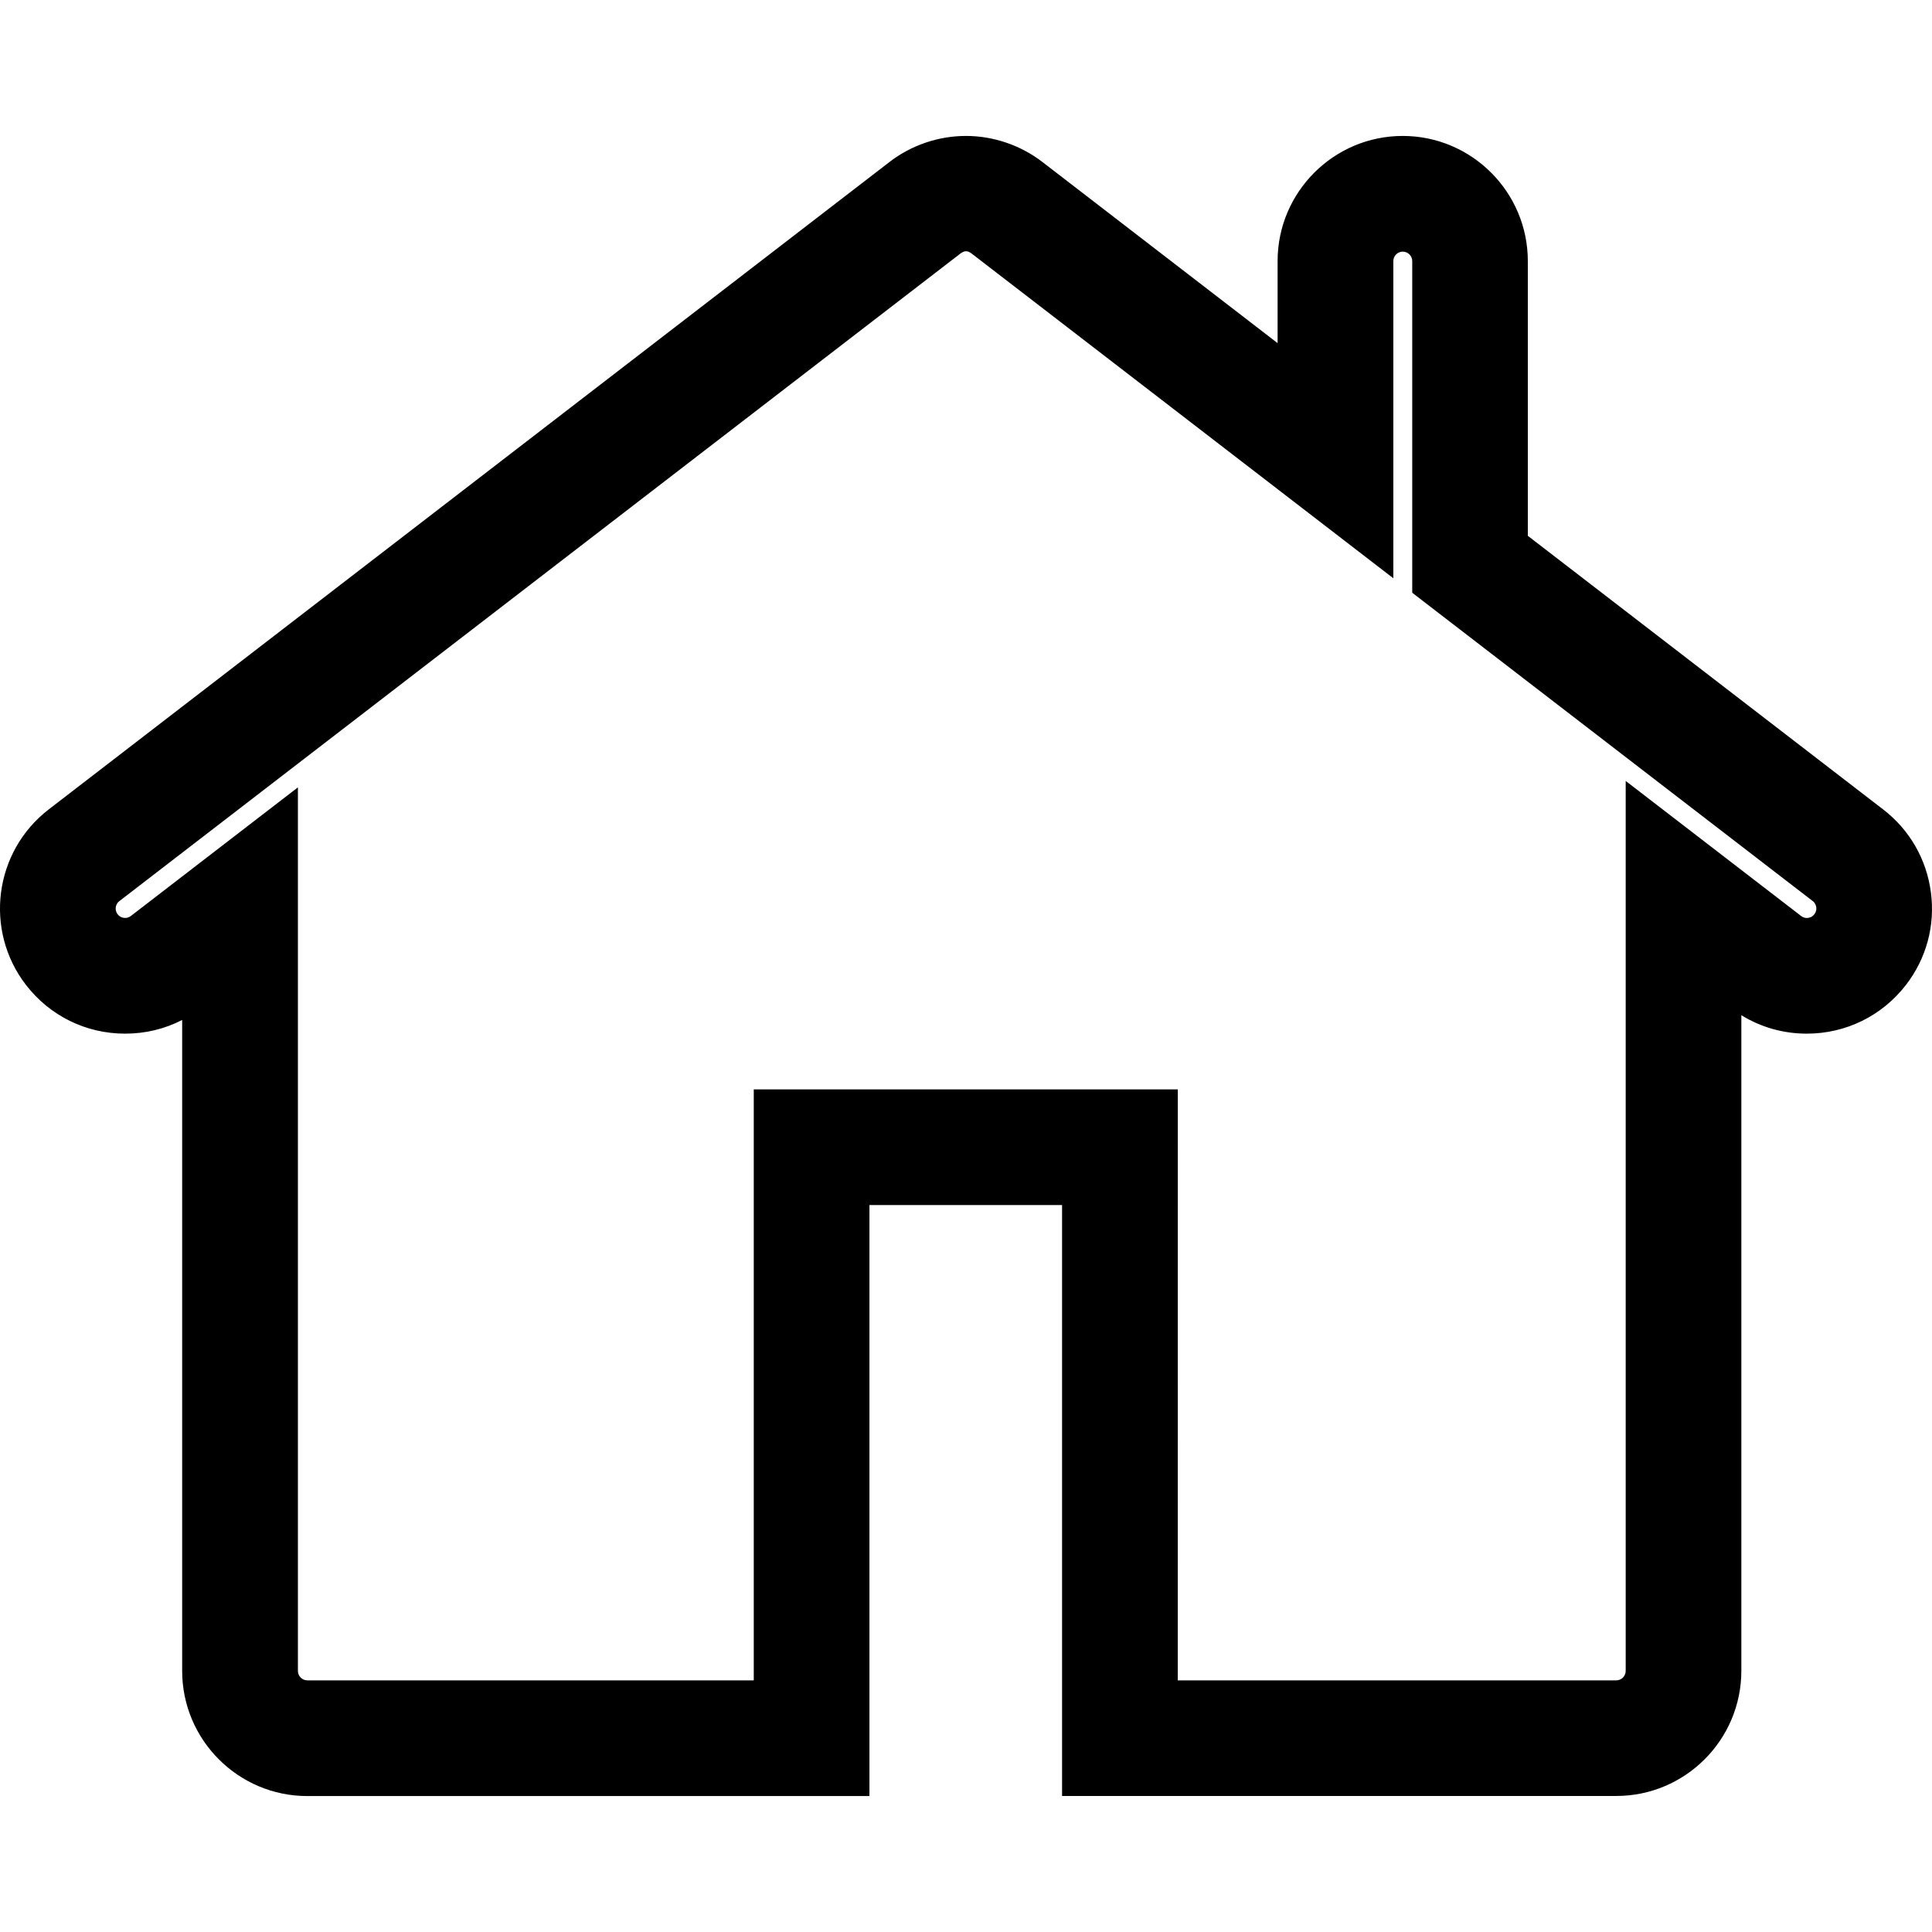
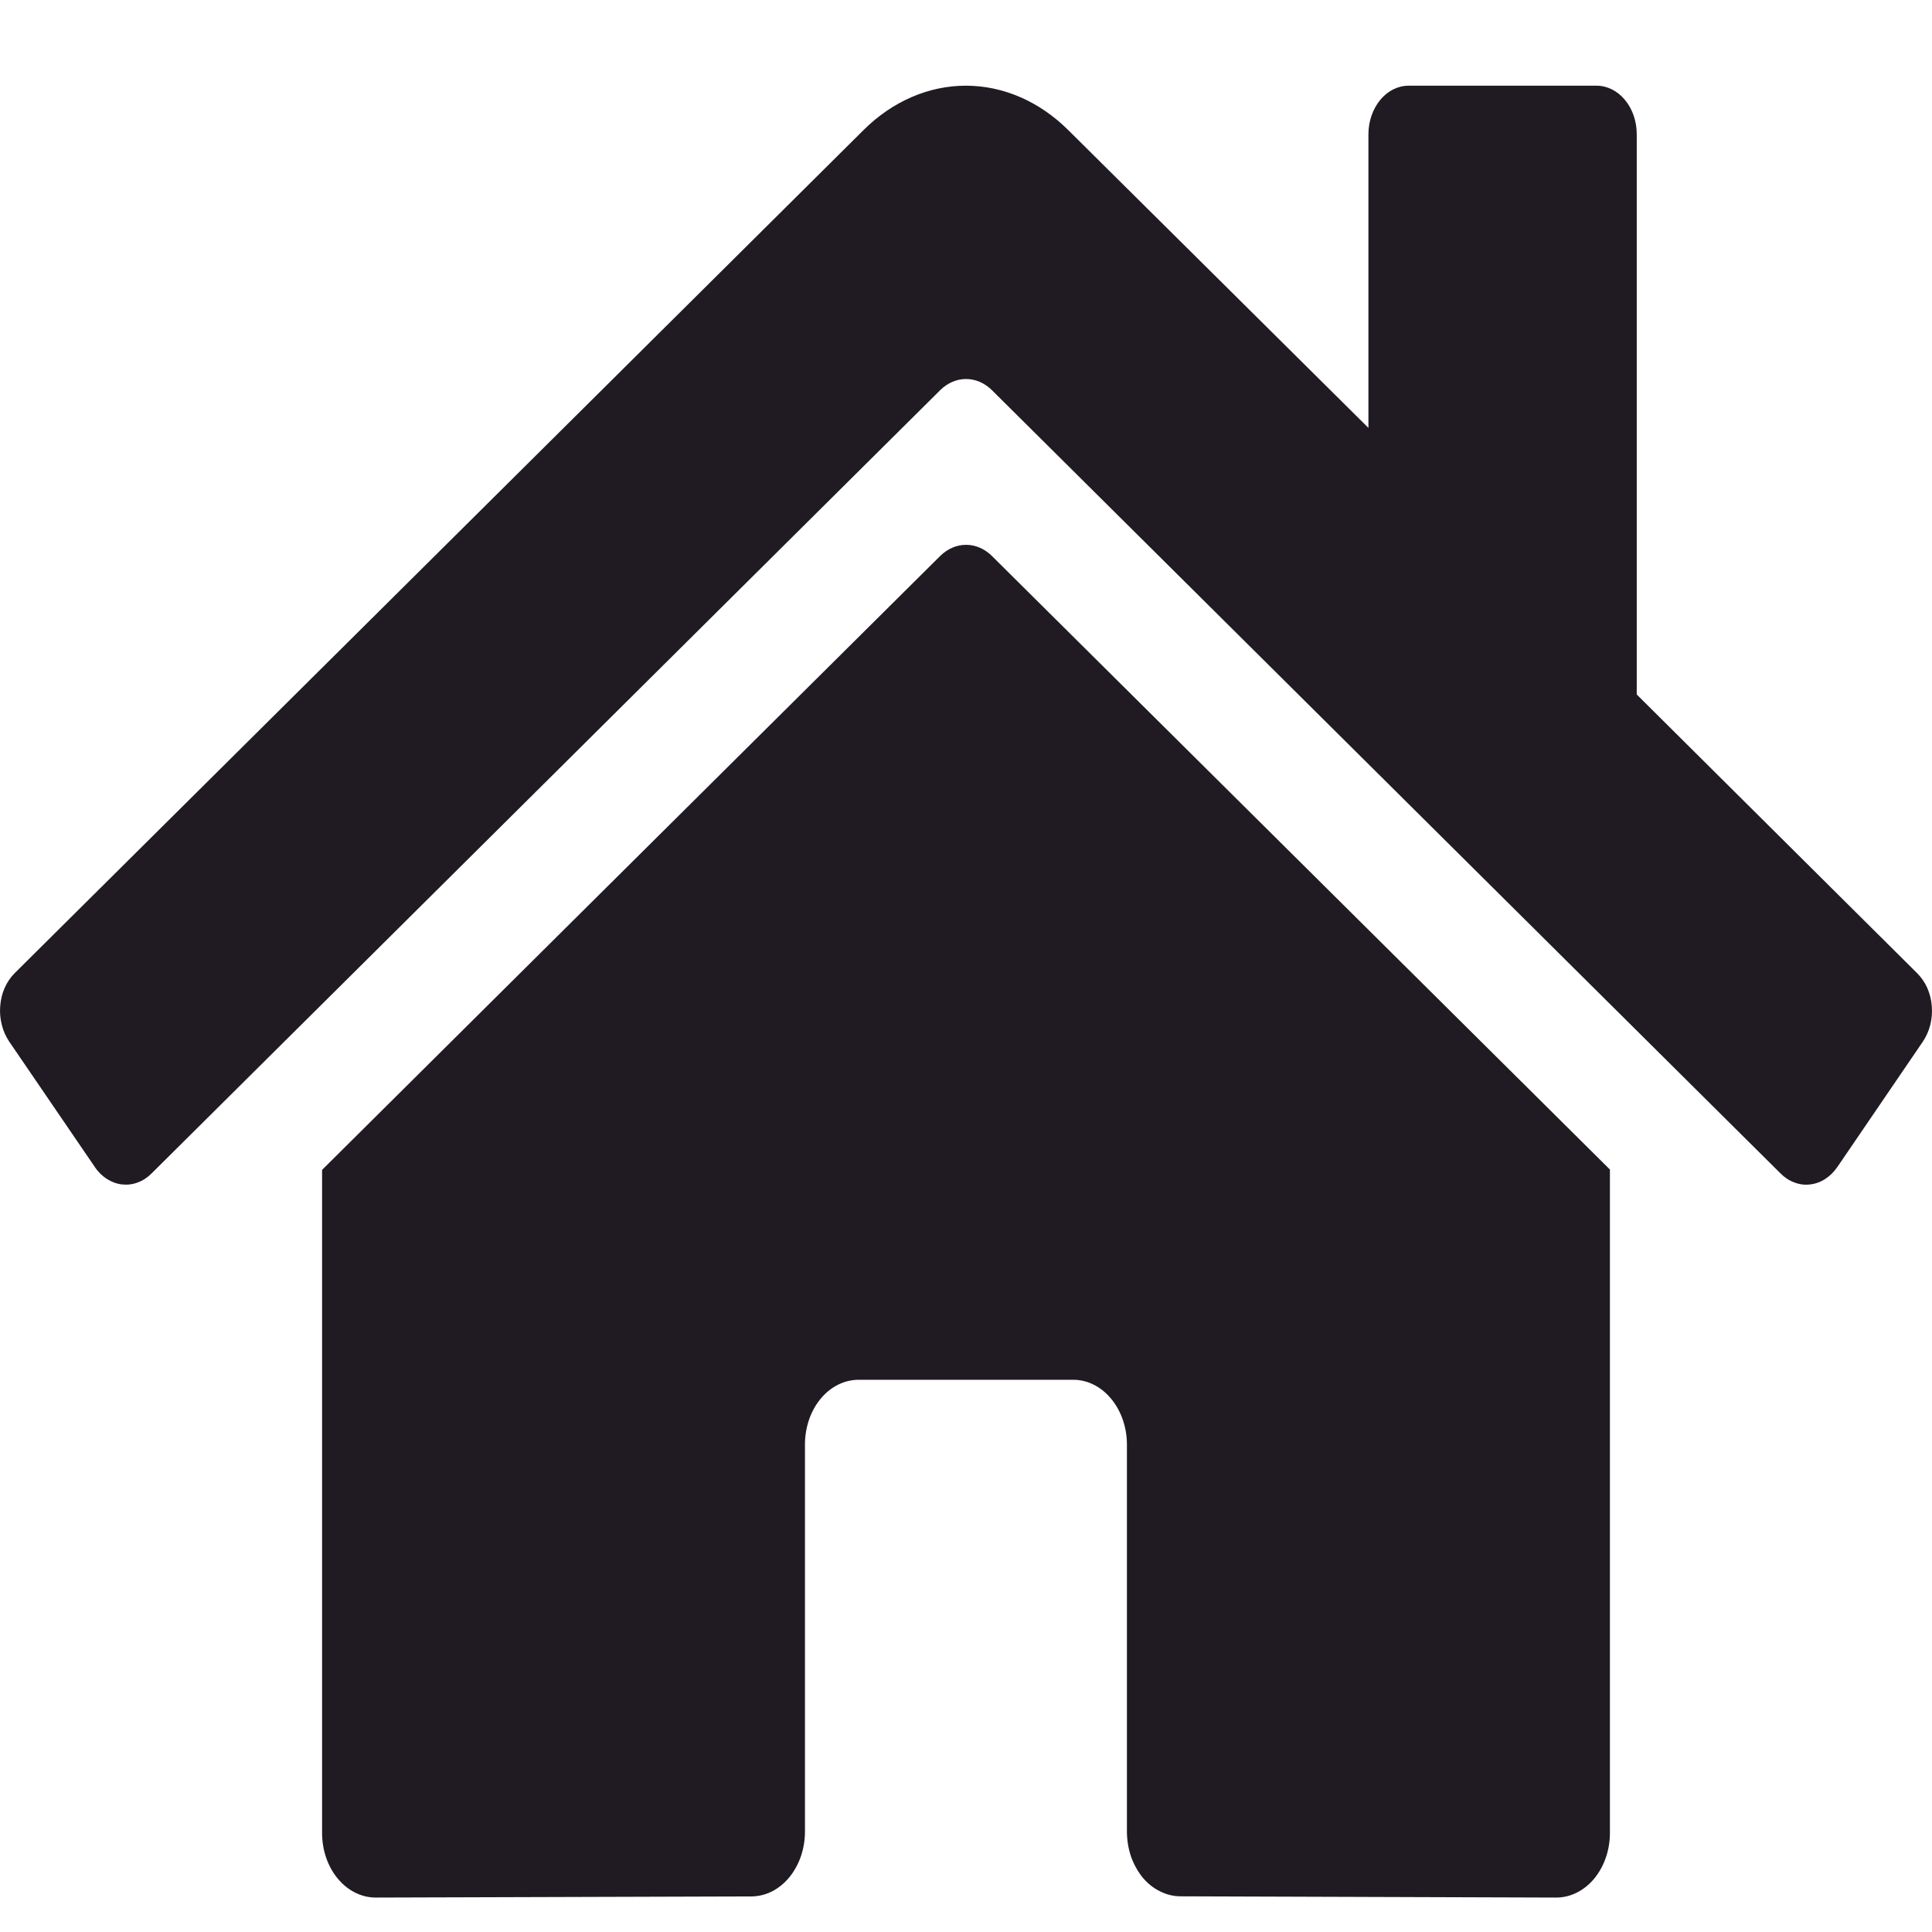
- <svg xmlns="http://www.w3.org/2000/svg" version="1.1" id="Capa_1" x="0px" y="0px" width="63.699px" height="63.699px" viewBox="0 0 63.699 63.699" style="enable-background:new 0 0 63.699 63.699;" xml:space="preserve">
-   <g>
-     <path d="M63.663,29.424c-0.143-1.093-0.701-2.065-1.575-2.737l-11.715-9.021V8.608c0-2.275-1.851-4.126-4.125-4.126   c-2.273,0-4.125,1.851-4.125,4.126v2.705l-7.758-5.975c-0.718-0.551-1.612-0.856-2.517-0.856c-0.906,0-1.801,0.304-2.519,0.857   L1.606,26.687c-1.802,1.389-2.139,3.983-0.751,5.785c0.788,1.022,1.979,1.608,3.271,1.608c0.664,0,1.302-0.153,1.88-0.451V55.09   c0,2.275,1.851,4.127,4.126,4.127h18.534V39.732h6.351v19.482h18.271c2.274,0,4.125-1.85,4.125-4.127V33.472   c0.649,0.399,1.387,0.608,2.157,0.608c1.289,0,2.482-0.586,3.27-1.606C63.514,31.601,63.807,30.518,63.663,29.424z M59.819,30.144   c-0.08,0.105-0.189,0.122-0.247,0.122c-0.069,0-0.132-0.021-0.188-0.065L53.6,25.748V55.09c0,0.173-0.14,0.312-0.311,0.312H38.832   l0.001-19.484H24.852v19.484H10.132c-0.171,0-0.31-0.141-0.31-0.312V25.96L4.315,30.2c-0.056,0.043-0.119,0.065-0.188,0.065   c-0.059,0-0.167-0.017-0.248-0.121c-0.065-0.084-0.07-0.171-0.062-0.229c0.007-0.058,0.034-0.141,0.118-0.205L31.661,8.363   c0.138-0.105,0.239-0.106,0.379,0l13.899,10.703V8.608c0-0.172,0.14-0.311,0.311-0.311s0.312,0.139,0.312,0.311v10.935   l13.205,10.166c0.084,0.064,0.108,0.147,0.116,0.205C59.891,29.975,59.885,30.062,59.819,30.144z" />
-   </g>
-   <g>
- </g>
-   <g>
- </g>
-   <g>
- </g>
-   <g>
- </g>
-   <g>
- </g>
-   <g>
- </g>
-   <g>
- </g>
-   <g>
- </g>
-   <g>
- </g>
-   <g>
- </g>
-   <g>
- </g>
-   <g>
- </g>
-   <g>
- </g>
-   <g>
- </g>
-   <g>
- </g>
+ <svg xmlns="http://www.w3.org/2000/svg" width="17" height="17" viewBox="0 0 17 17" fill="none">
+   <path d="M8.275 4.89L2.834 10.294V16.128C2.834 16.279 2.883 16.423 2.972 16.53C3.06 16.637 3.181 16.697 3.306 16.697L6.613 16.687C6.738 16.686 6.857 16.626 6.945 16.519C7.033 16.412 7.083 16.268 7.083 16.117V12.711C7.083 12.56 7.132 12.415 7.221 12.308C7.309 12.201 7.43 12.141 7.555 12.141H9.444C9.569 12.141 9.689 12.201 9.777 12.308C9.866 12.415 9.916 12.56 9.916 12.711V16.115C9.916 16.19 9.928 16.264 9.951 16.333C9.975 16.402 10.01 16.465 10.053 16.519C10.097 16.572 10.149 16.614 10.207 16.642C10.264 16.671 10.326 16.686 10.388 16.686L13.694 16.697C13.819 16.697 13.939 16.637 14.028 16.53C14.116 16.423 14.166 16.279 14.166 16.128V10.291L8.726 4.89C8.662 4.828 8.583 4.794 8.5 4.794C8.418 4.794 8.339 4.828 8.275 4.89ZM16.869 8.563L14.402 6.111V1.181C14.402 1.068 14.365 0.959 14.298 0.879C14.232 0.799 14.142 0.754 14.048 0.754H12.395C12.301 0.754 12.211 0.799 12.145 0.879C12.079 0.959 12.041 1.068 12.041 1.181V3.765L9.399 1.144C9.145 0.892 8.827 0.754 8.499 0.754C8.171 0.754 7.852 0.892 7.599 1.144L0.129 8.563C0.093 8.599 0.063 8.643 0.041 8.693C0.019 8.742 0.006 8.796 0.002 8.852C-0.003 8.908 0.002 8.964 0.016 9.018C0.029 9.072 0.052 9.122 0.081 9.165L0.834 10.268C0.863 10.312 0.9 10.348 0.941 10.374C0.982 10.4 1.027 10.417 1.073 10.422C1.12 10.427 1.167 10.422 1.211 10.405C1.256 10.389 1.297 10.362 1.333 10.326L8.275 3.431C8.339 3.369 8.418 3.335 8.5 3.335C8.583 3.335 8.662 3.369 8.726 3.431L15.668 10.326C15.704 10.362 15.745 10.389 15.79 10.405C15.834 10.422 15.881 10.428 15.927 10.422C15.974 10.417 16.019 10.401 16.06 10.374C16.101 10.348 16.137 10.312 16.167 10.269L16.919 9.166C16.949 9.122 16.971 9.072 16.985 9.018C16.998 8.965 17.003 8.908 16.998 8.852C16.994 8.796 16.98 8.742 16.958 8.692C16.936 8.643 16.905 8.599 16.869 8.563Z" fill="#201B22" />
</svg>
